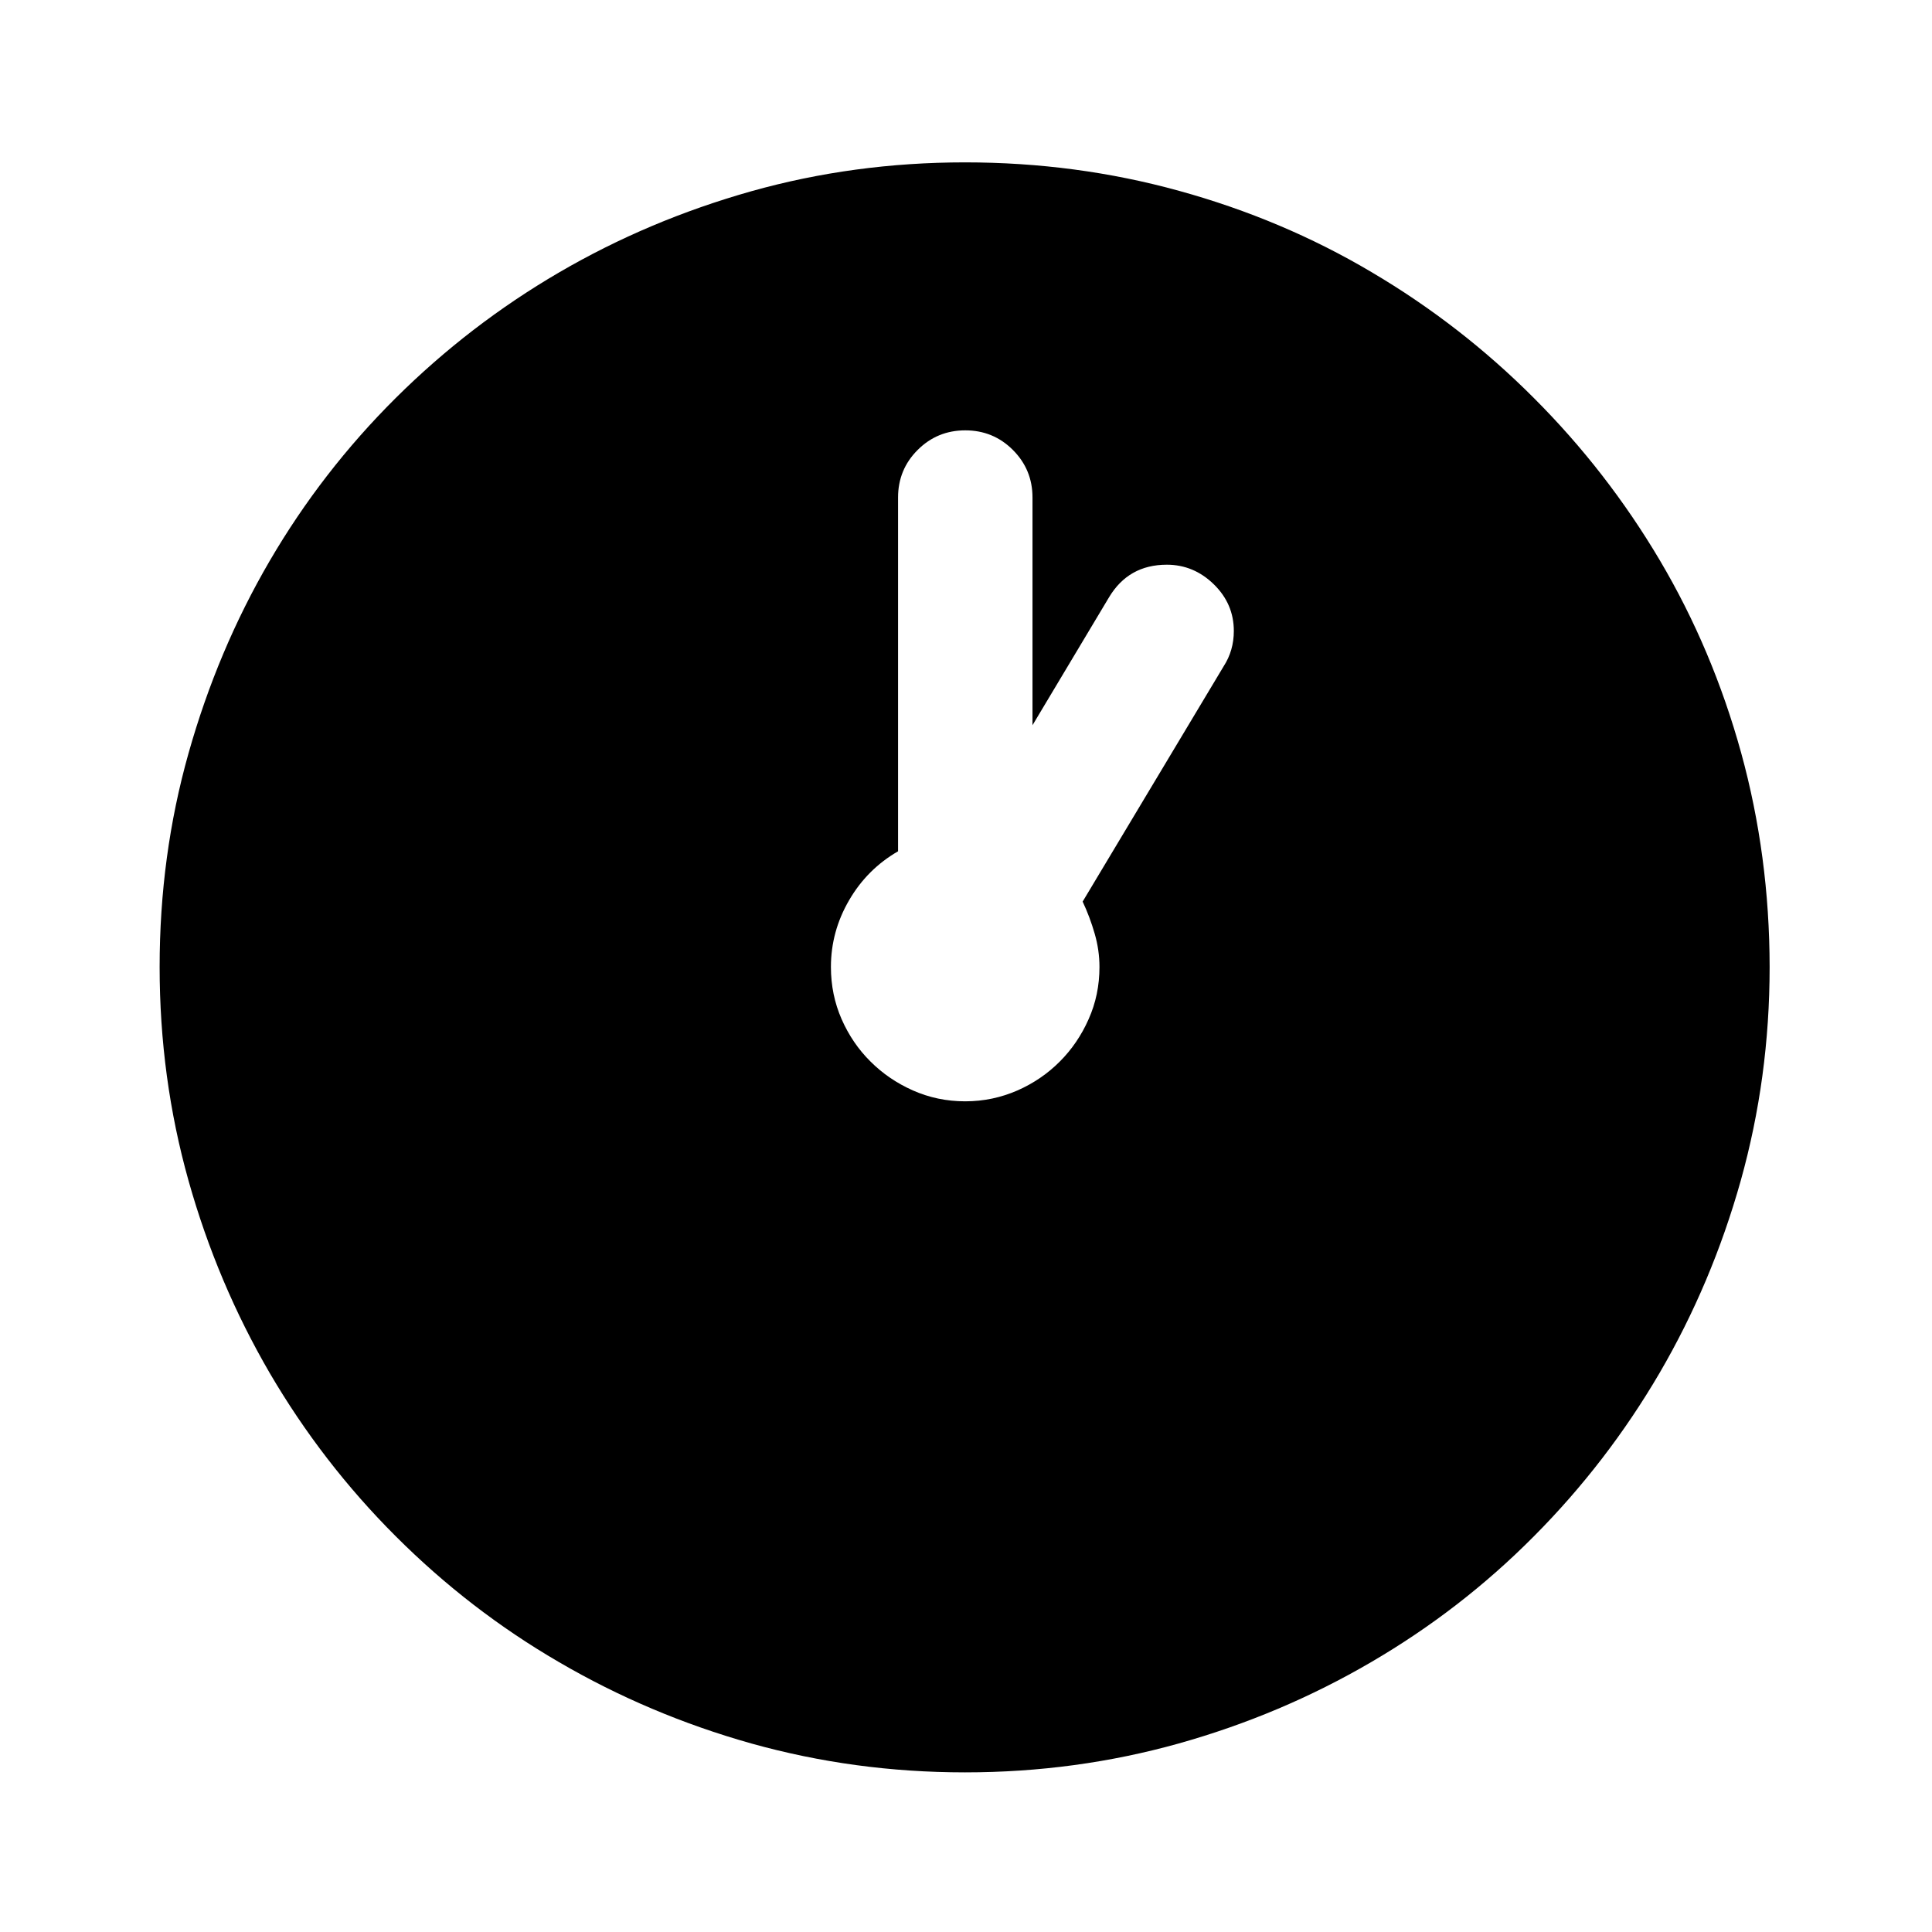
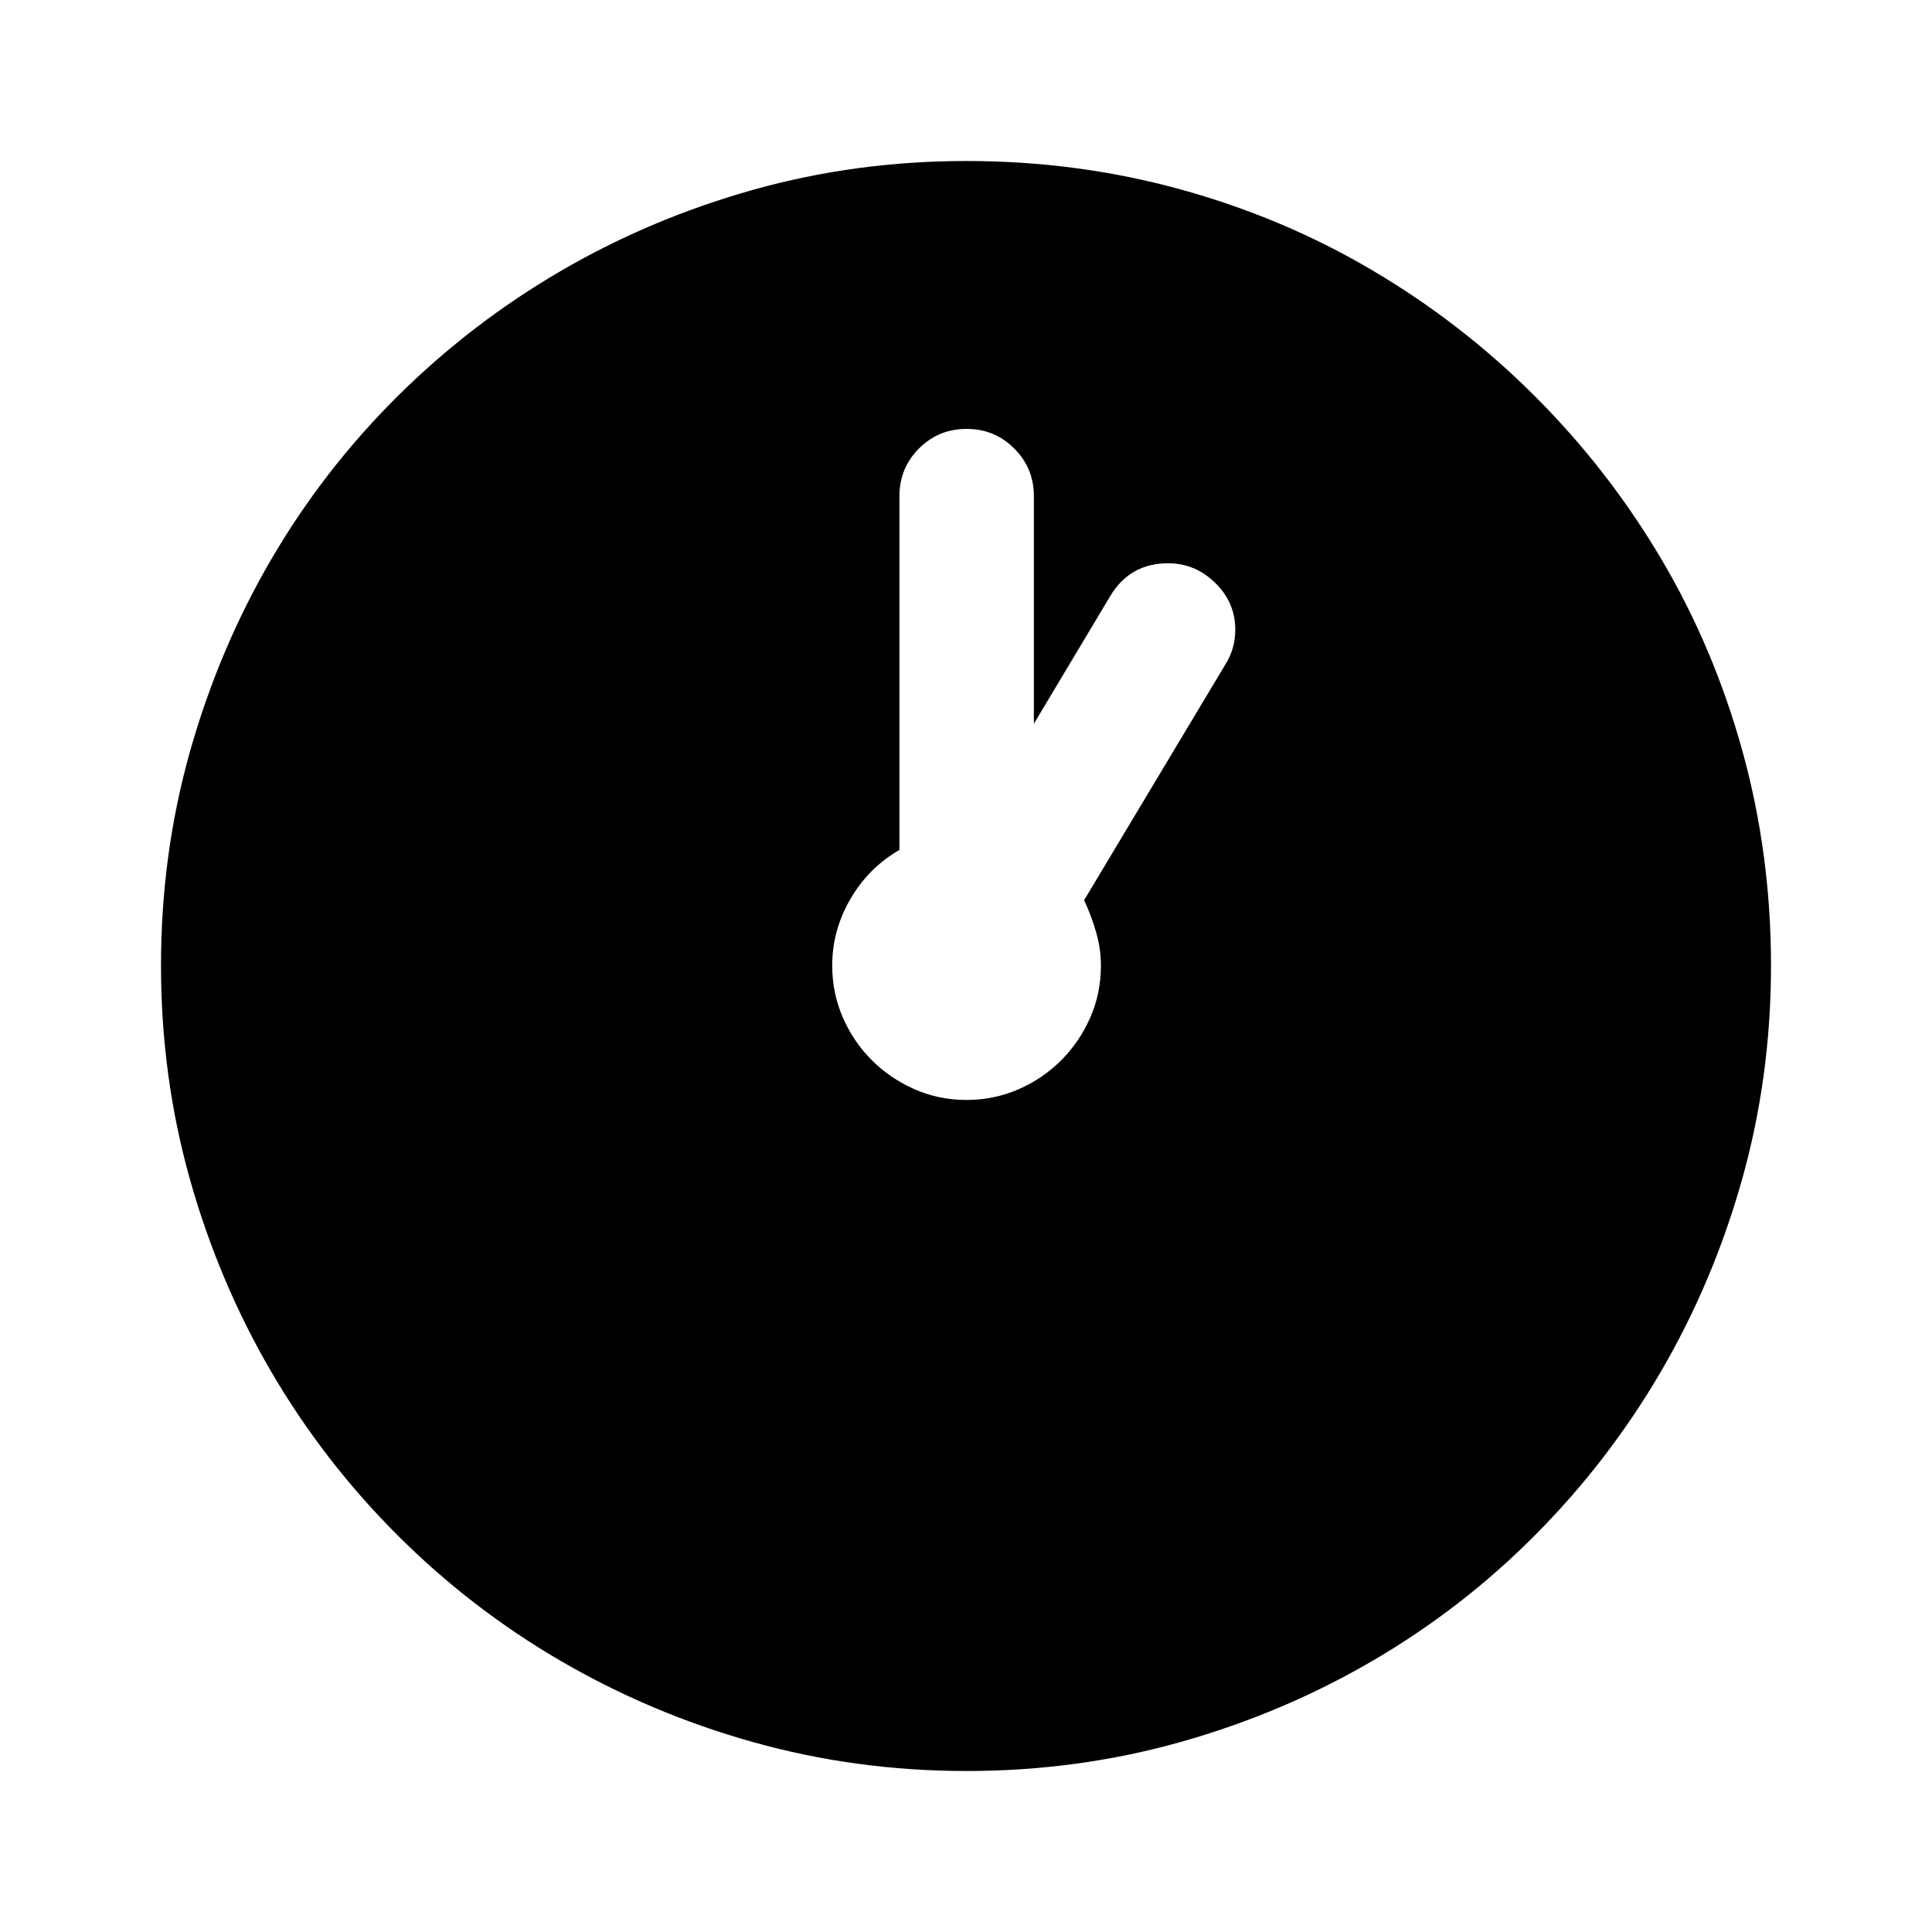
<svg xmlns="http://www.w3.org/2000/svg" version="1.1" id="master" x="0px" y="0px" width="24px" height="24px" viewBox="0 0 24 24" enable-background="new 0 0 24 24" xml:space="preserve">
  <rect fill="none" width="24" height="24" />
-   <path d="M21.629,9.351c-0.236-0.854-0.572-1.65-1.009-2.389c-0.437-0.738-0.958-1.41-1.565-2.017  c-0.605-0.607-1.279-1.129-2.018-1.565c-0.737-0.437-1.534-0.773-2.389-1.009c-0.854-0.236-1.74-0.354-2.661-0.354  c-0.92,0-1.805,0.12-2.655,0.359c-0.85,0.24-1.646,0.576-2.388,1.009c-0.742,0.433-1.418,0.953-2.029,1.56  c-0.61,0.607-1.132,1.281-1.565,2.023C2.917,7.71,2.582,8.506,2.342,9.357c-0.24,0.85-0.359,1.735-0.359,2.655  c0,0.919,0.12,1.804,0.359,2.655c0.239,0.851,0.576,1.646,1.009,2.39c0.433,0.74,0.955,1.418,1.565,2.027  c0.611,0.611,1.287,1.133,2.029,1.564c0.742,0.433,1.538,0.771,2.388,1.01c0.851,0.238,1.735,0.359,2.655,0.359  c0.92,0,1.805-0.121,2.655-0.359c0.851-0.239,1.646-0.576,2.389-1.01c0.742-0.433,1.417-0.953,2.023-1.564  c0.606-0.609,1.127-1.287,1.56-2.027c0.433-0.742,0.77-1.539,1.009-2.39c0.238-0.851,0.359-1.735,0.359-2.655  C21.982,11.092,21.864,10.205,21.629,9.351z M15.078,7.258c0.166,0.162,0.249,0.355,0.249,0.58c0,0.162-0.042,0.309-0.127,0.44  L13.449,11.2c0.062,0.131,0.111,0.265,0.15,0.4c0.039,0.135,0.059,0.272,0.059,0.412c0,0.232-0.045,0.448-0.135,0.649  c-0.088,0.2-0.209,0.377-0.358,0.526c-0.149,0.15-0.326,0.271-0.526,0.359c-0.202,0.088-0.417,0.135-0.649,0.135  c-0.232,0-0.448-0.046-0.649-0.135c-0.201-0.089-0.377-0.209-0.527-0.359c-0.151-0.149-0.271-0.326-0.359-0.526  c-0.088-0.201-0.133-0.417-0.133-0.649c0-0.293,0.075-0.57,0.226-0.829c0.15-0.259,0.354-0.461,0.608-0.608V6.18  c0-0.231,0.081-0.429,0.244-0.591c0.162-0.162,0.359-0.243,0.591-0.243c0.232,0,0.429,0.081,0.591,0.243  c0.163,0.163,0.244,0.36,0.244,0.591v2.829l0.95-1.588c0.162-0.271,0.401-0.406,0.719-0.406C14.717,7.015,14.912,7.096,15.078,7.258  z" />
+   <path d="M21.646,9.333c-0.236-0.854-0.572-1.65-1.009-2.389c-0.437-0.738-0.958-1.41-1.565-2.017  c-0.606-0.607-1.279-1.129-2.018-1.565c-0.737-0.437-1.534-0.773-2.388-1.009C13.813,2.118,12.926,2,12.006,2  s-1.805,0.12-2.655,0.359C8.5,2.599,7.705,2.935,6.963,3.368s-1.419,0.953-2.03,1.56c-0.61,0.607-1.132,1.281-1.565,2.023  C2.935,7.693,2.599,8.489,2.359,9.339C2.12,10.189,2,11.074,2,11.994s0.12,1.805,0.359,2.655s0.576,1.646,1.009,2.389  c0.433,0.741,0.955,1.418,1.565,2.028c0.611,0.611,1.288,1.133,2.03,1.565s1.537,0.77,2.388,1.009S11.086,22,12.006,22  s1.805-0.12,2.655-0.359c0.85-0.239,1.646-0.576,2.388-1.009c0.742-0.433,1.417-0.954,2.023-1.565  c0.607-0.61,1.127-1.287,1.56-2.028c0.433-0.742,0.77-1.538,1.009-2.389S22,12.914,22,11.994S21.882,10.188,21.646,9.333z   M15.096,7.241c0.166,0.162,0.249,0.355,0.249,0.58c0,0.162-0.042,0.309-0.127,0.44l-1.751,2.922c0.062,0.131,0.112,0.265,0.15,0.4  c0.039,0.135,0.059,0.272,0.059,0.412c0,0.232-0.045,0.448-0.134,0.649s-0.209,0.377-0.359,0.527s-0.326,0.271-0.527,0.359  s-0.417,0.134-0.649,0.134s-0.448-0.045-0.649-0.134c-0.2-0.089-0.377-0.209-0.527-0.359c-0.151-0.15-0.271-0.326-0.359-0.527  s-0.134-0.417-0.134-0.649c0-0.293,0.076-0.57,0.227-0.829c0.15-0.259,0.354-0.461,0.608-0.608V6.162  c0-0.231,0.081-0.429,0.243-0.591c0.162-0.162,0.359-0.243,0.592-0.243s0.429,0.081,0.591,0.243c0.163,0.163,0.244,0.36,0.244,0.591  v2.829l0.95-1.588c0.163-0.271,0.402-0.406,0.719-0.406C14.734,6.997,14.93,7.078,15.096,7.241z" />
</svg>
